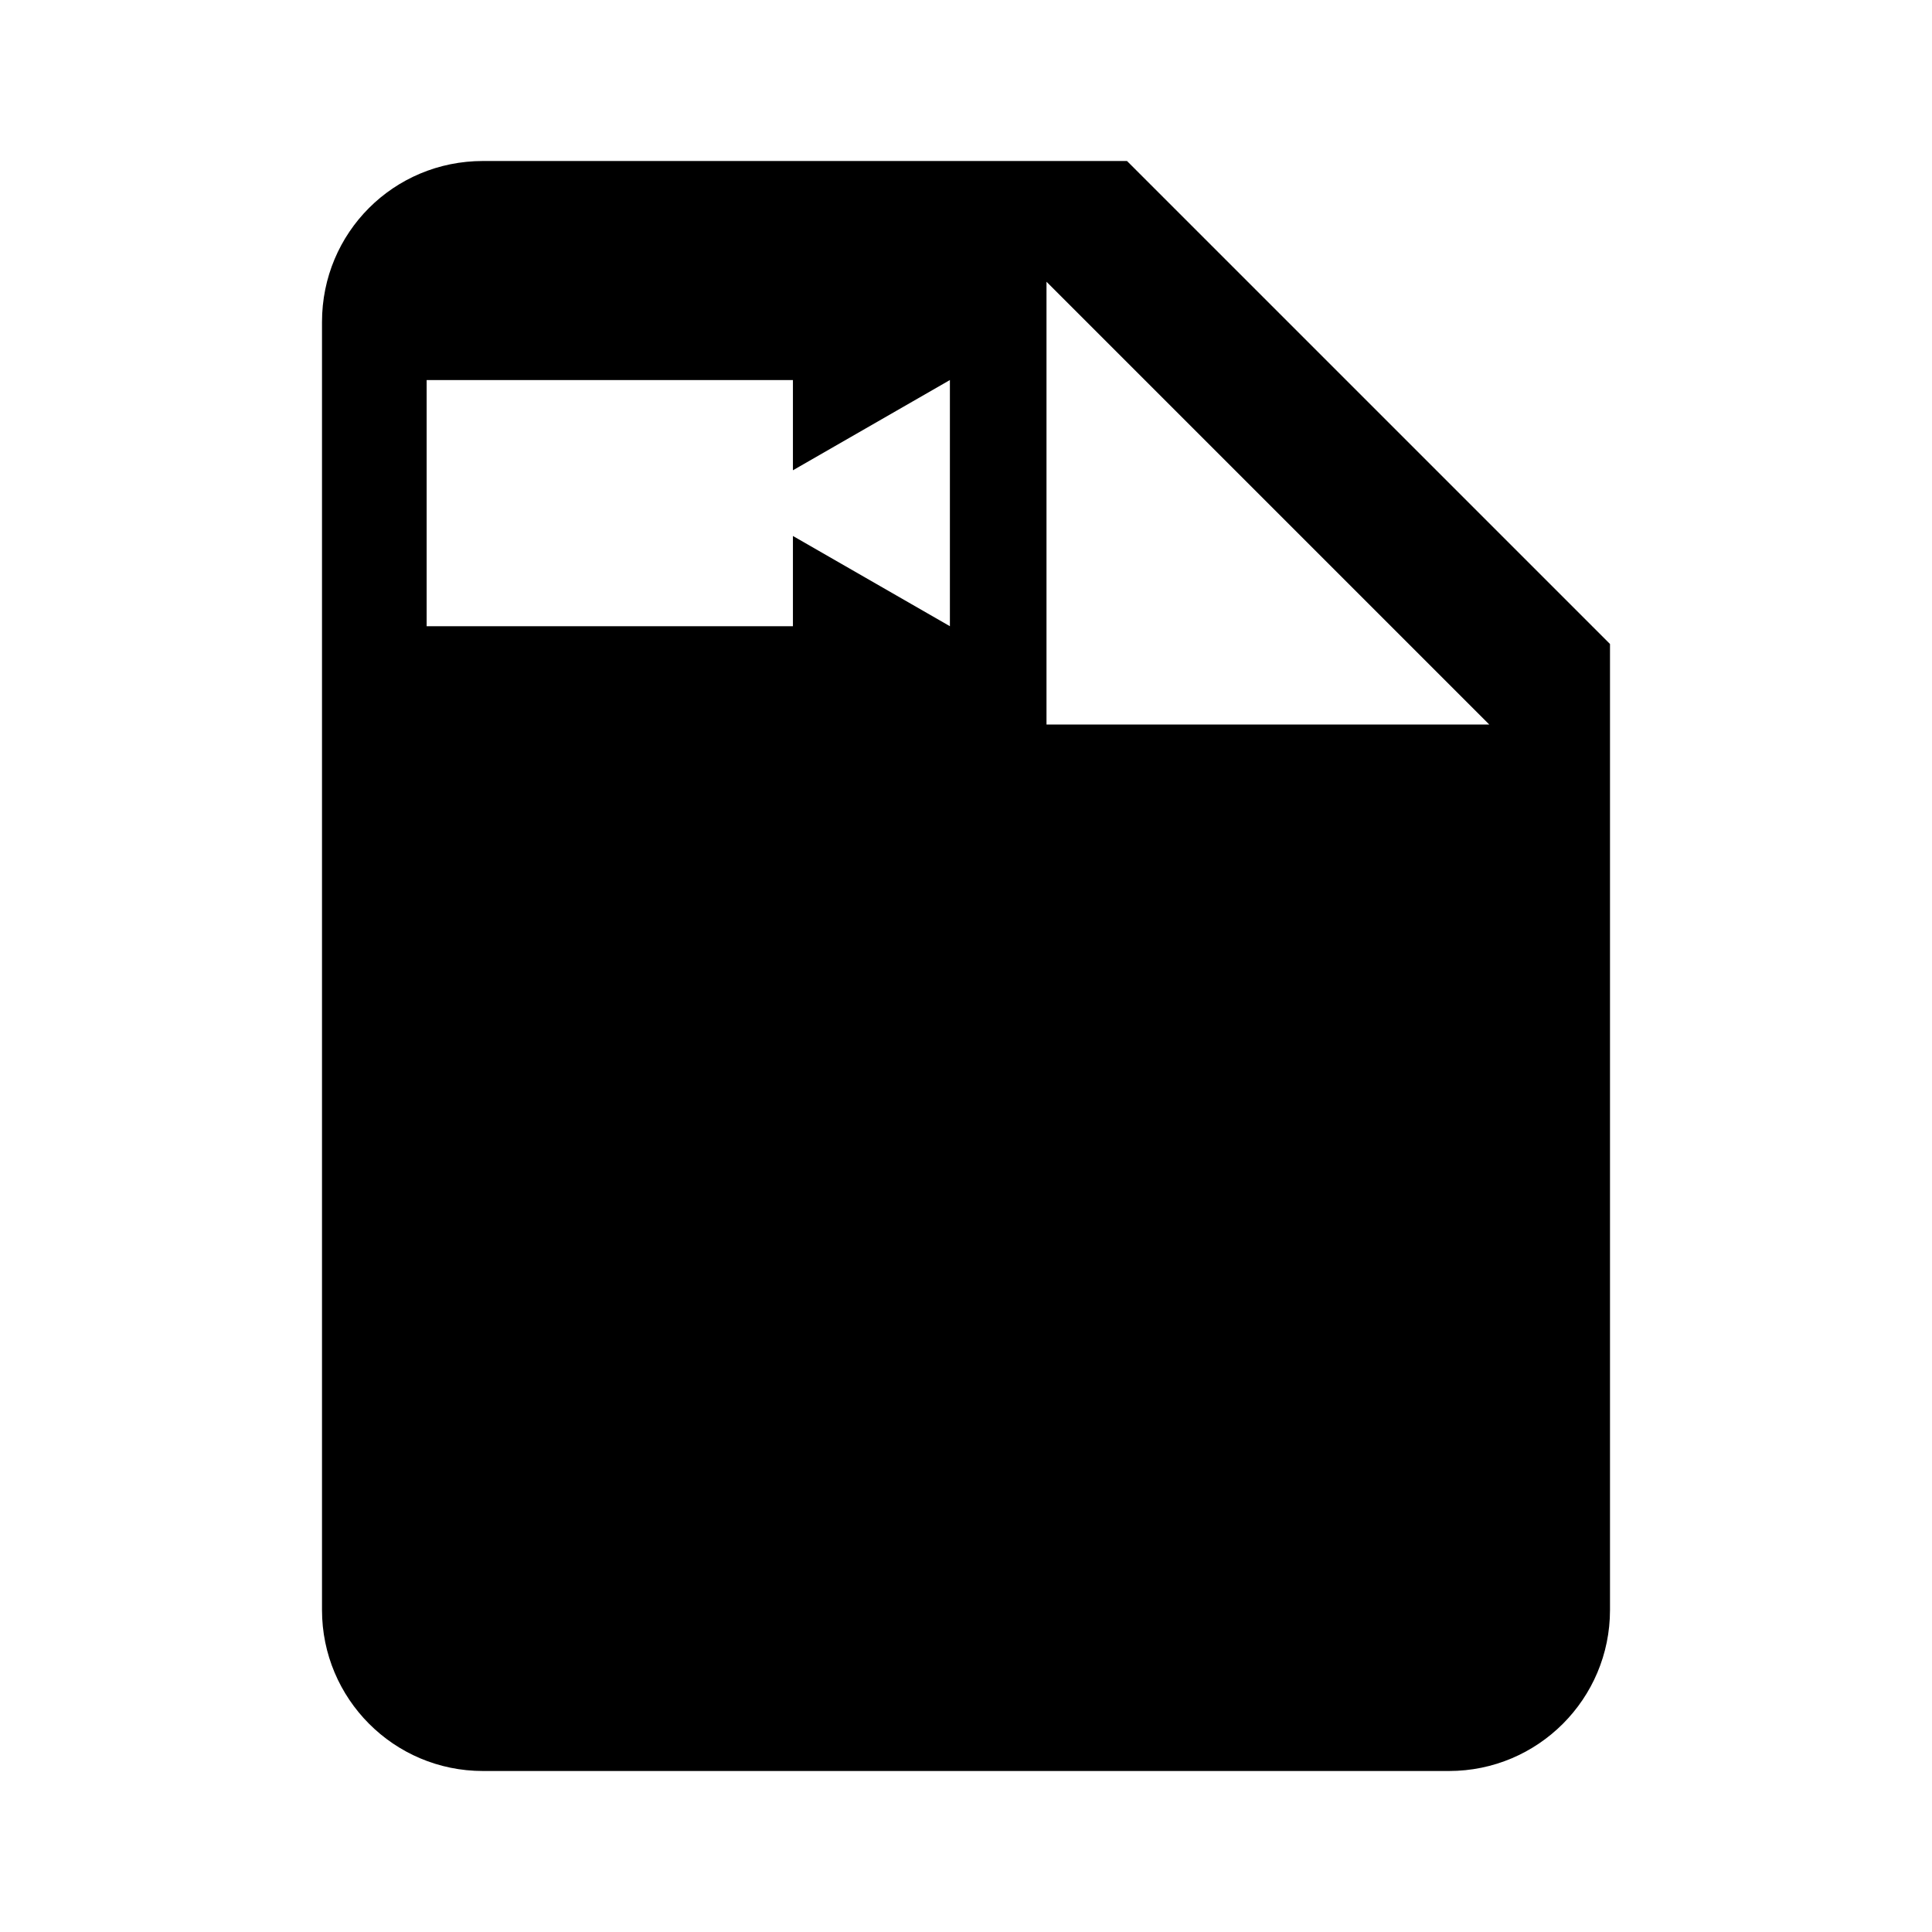
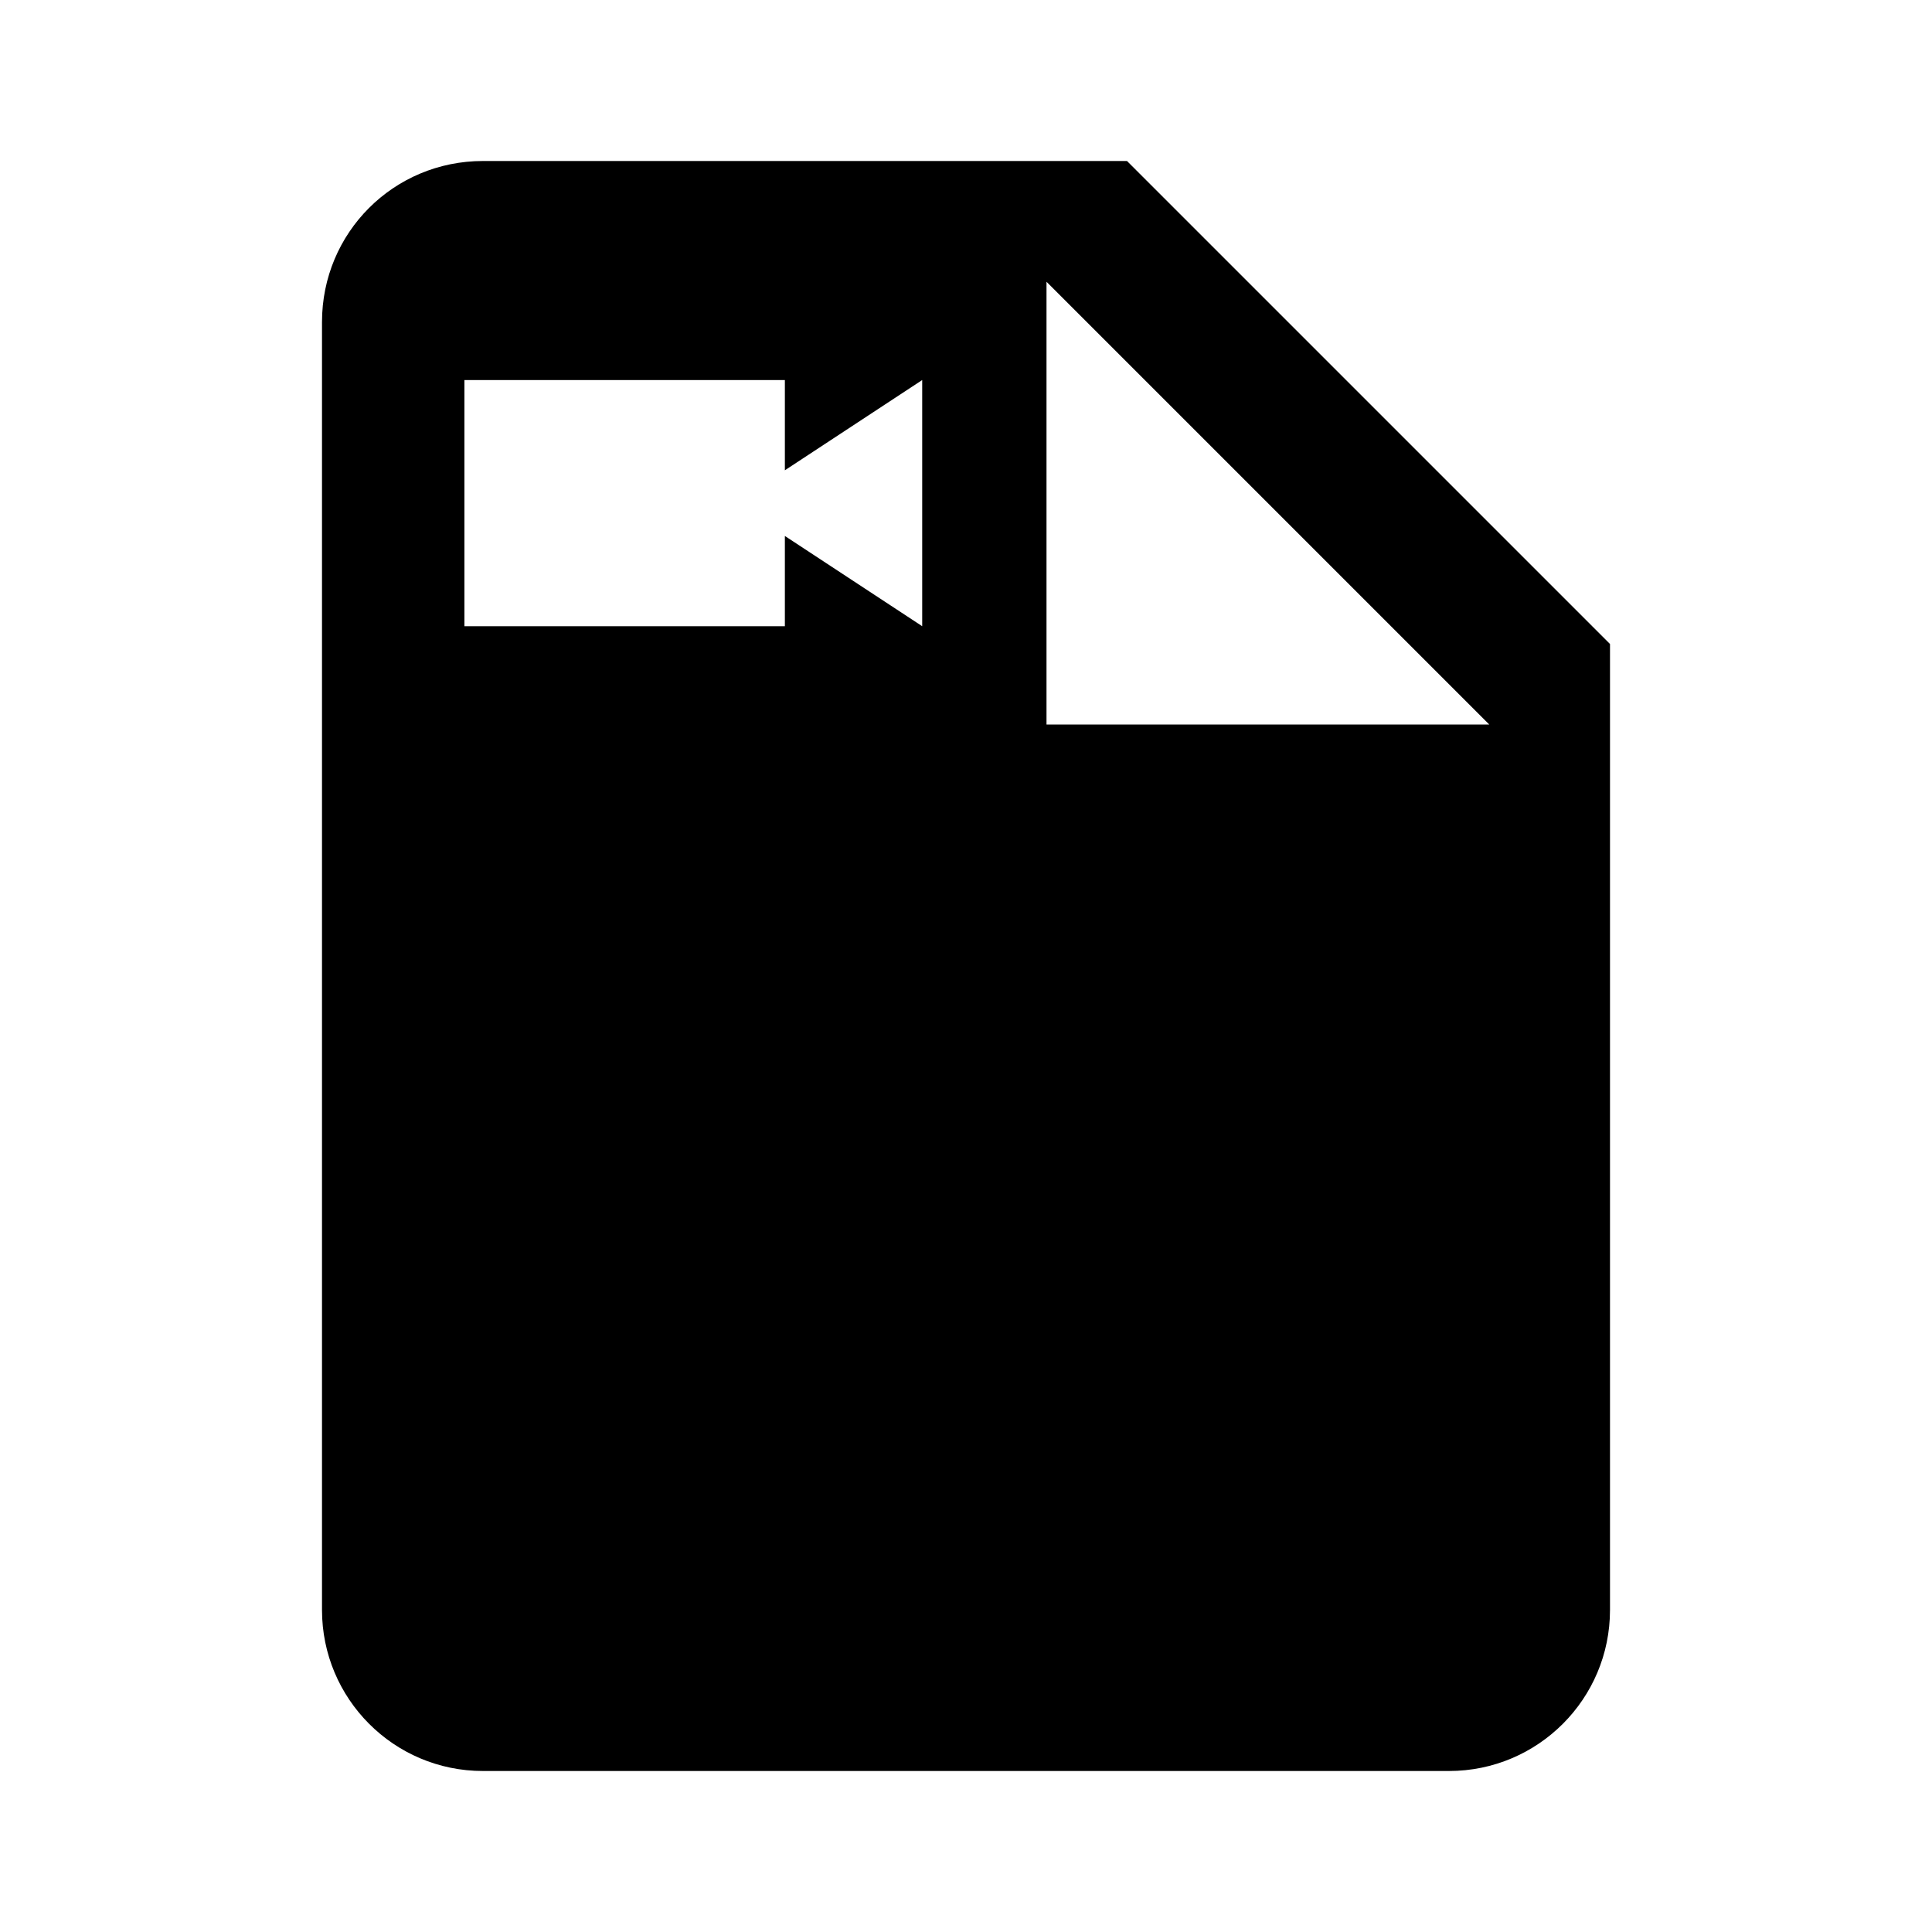
- <svg xmlns="http://www.w3.org/2000/svg" id="svg96" viewBox="0 0 24 24" height="24" width="24" version="1.1">
-   <defs id="defs100" />
-   <path id="path94" style="display:inline;fill:#000000" d="m 13,9 h 5.5 L 13,3.5 V 9 M 11.8,7.779 V 4.721 L 9.85,5.842 V 4.721 H 5.3 V 7.779 H 9.85 V 6.658 Z M 6,2 h 8 l 6,6 v 12 a 2,2 0 0 1 -2,2 H 6 C 4.89,22 4,21.1 4,20 V 4 C 4,2.89 4.89,2 6,2" />
+ <svg xmlns="http://www.w3.org/2000/svg" version="1.1" width="24" height="24" viewBox="0 0 24 24">
+   <path style="display:inline;fill:#000000" d="m 13,9 h 5.5 L 13,3.5 V 9 M 11.456,7.779 V 4.721 L 9.75,5.842 V 4.721 H 5.769 V 7.779 H 9.75 V 6.658 Z M 6,2 h 8 l 6,6 v 12 a 2,2 0 0 1 -2,2 H 6 C 4.89,22 4,21.1 4,20 V 4 C 4,2.89 4.89,2 6,2" />
</svg>
